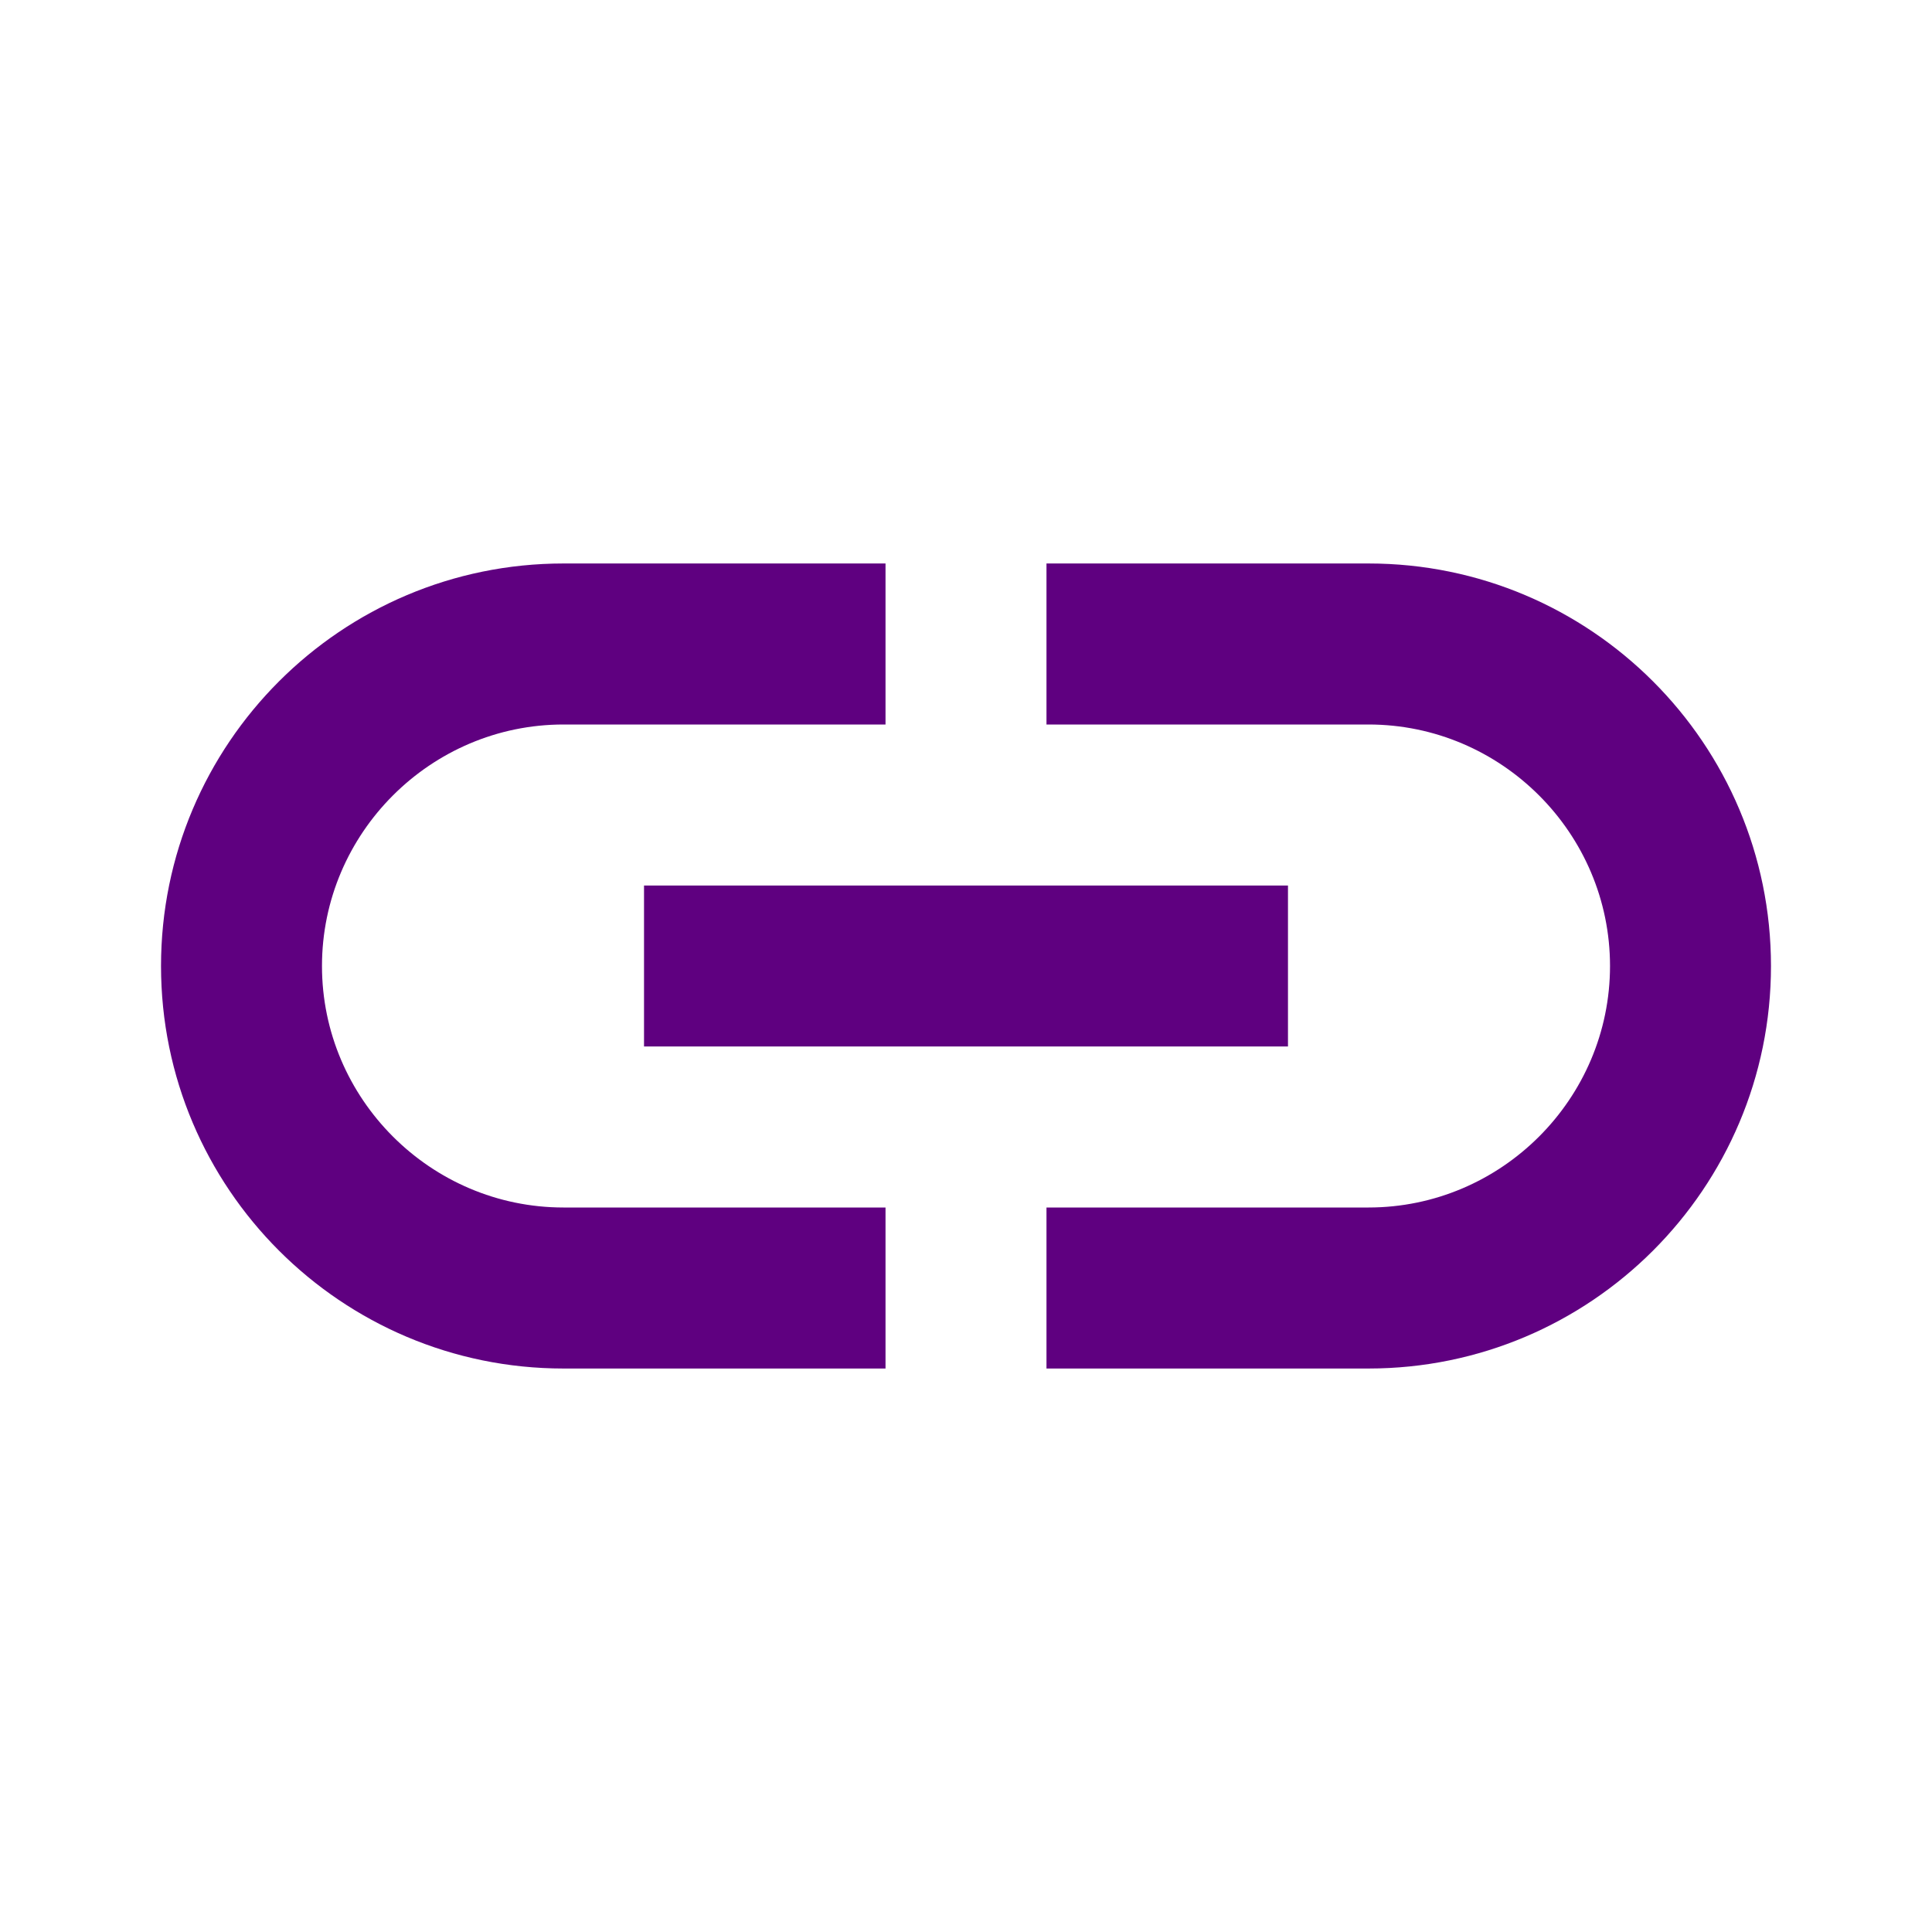
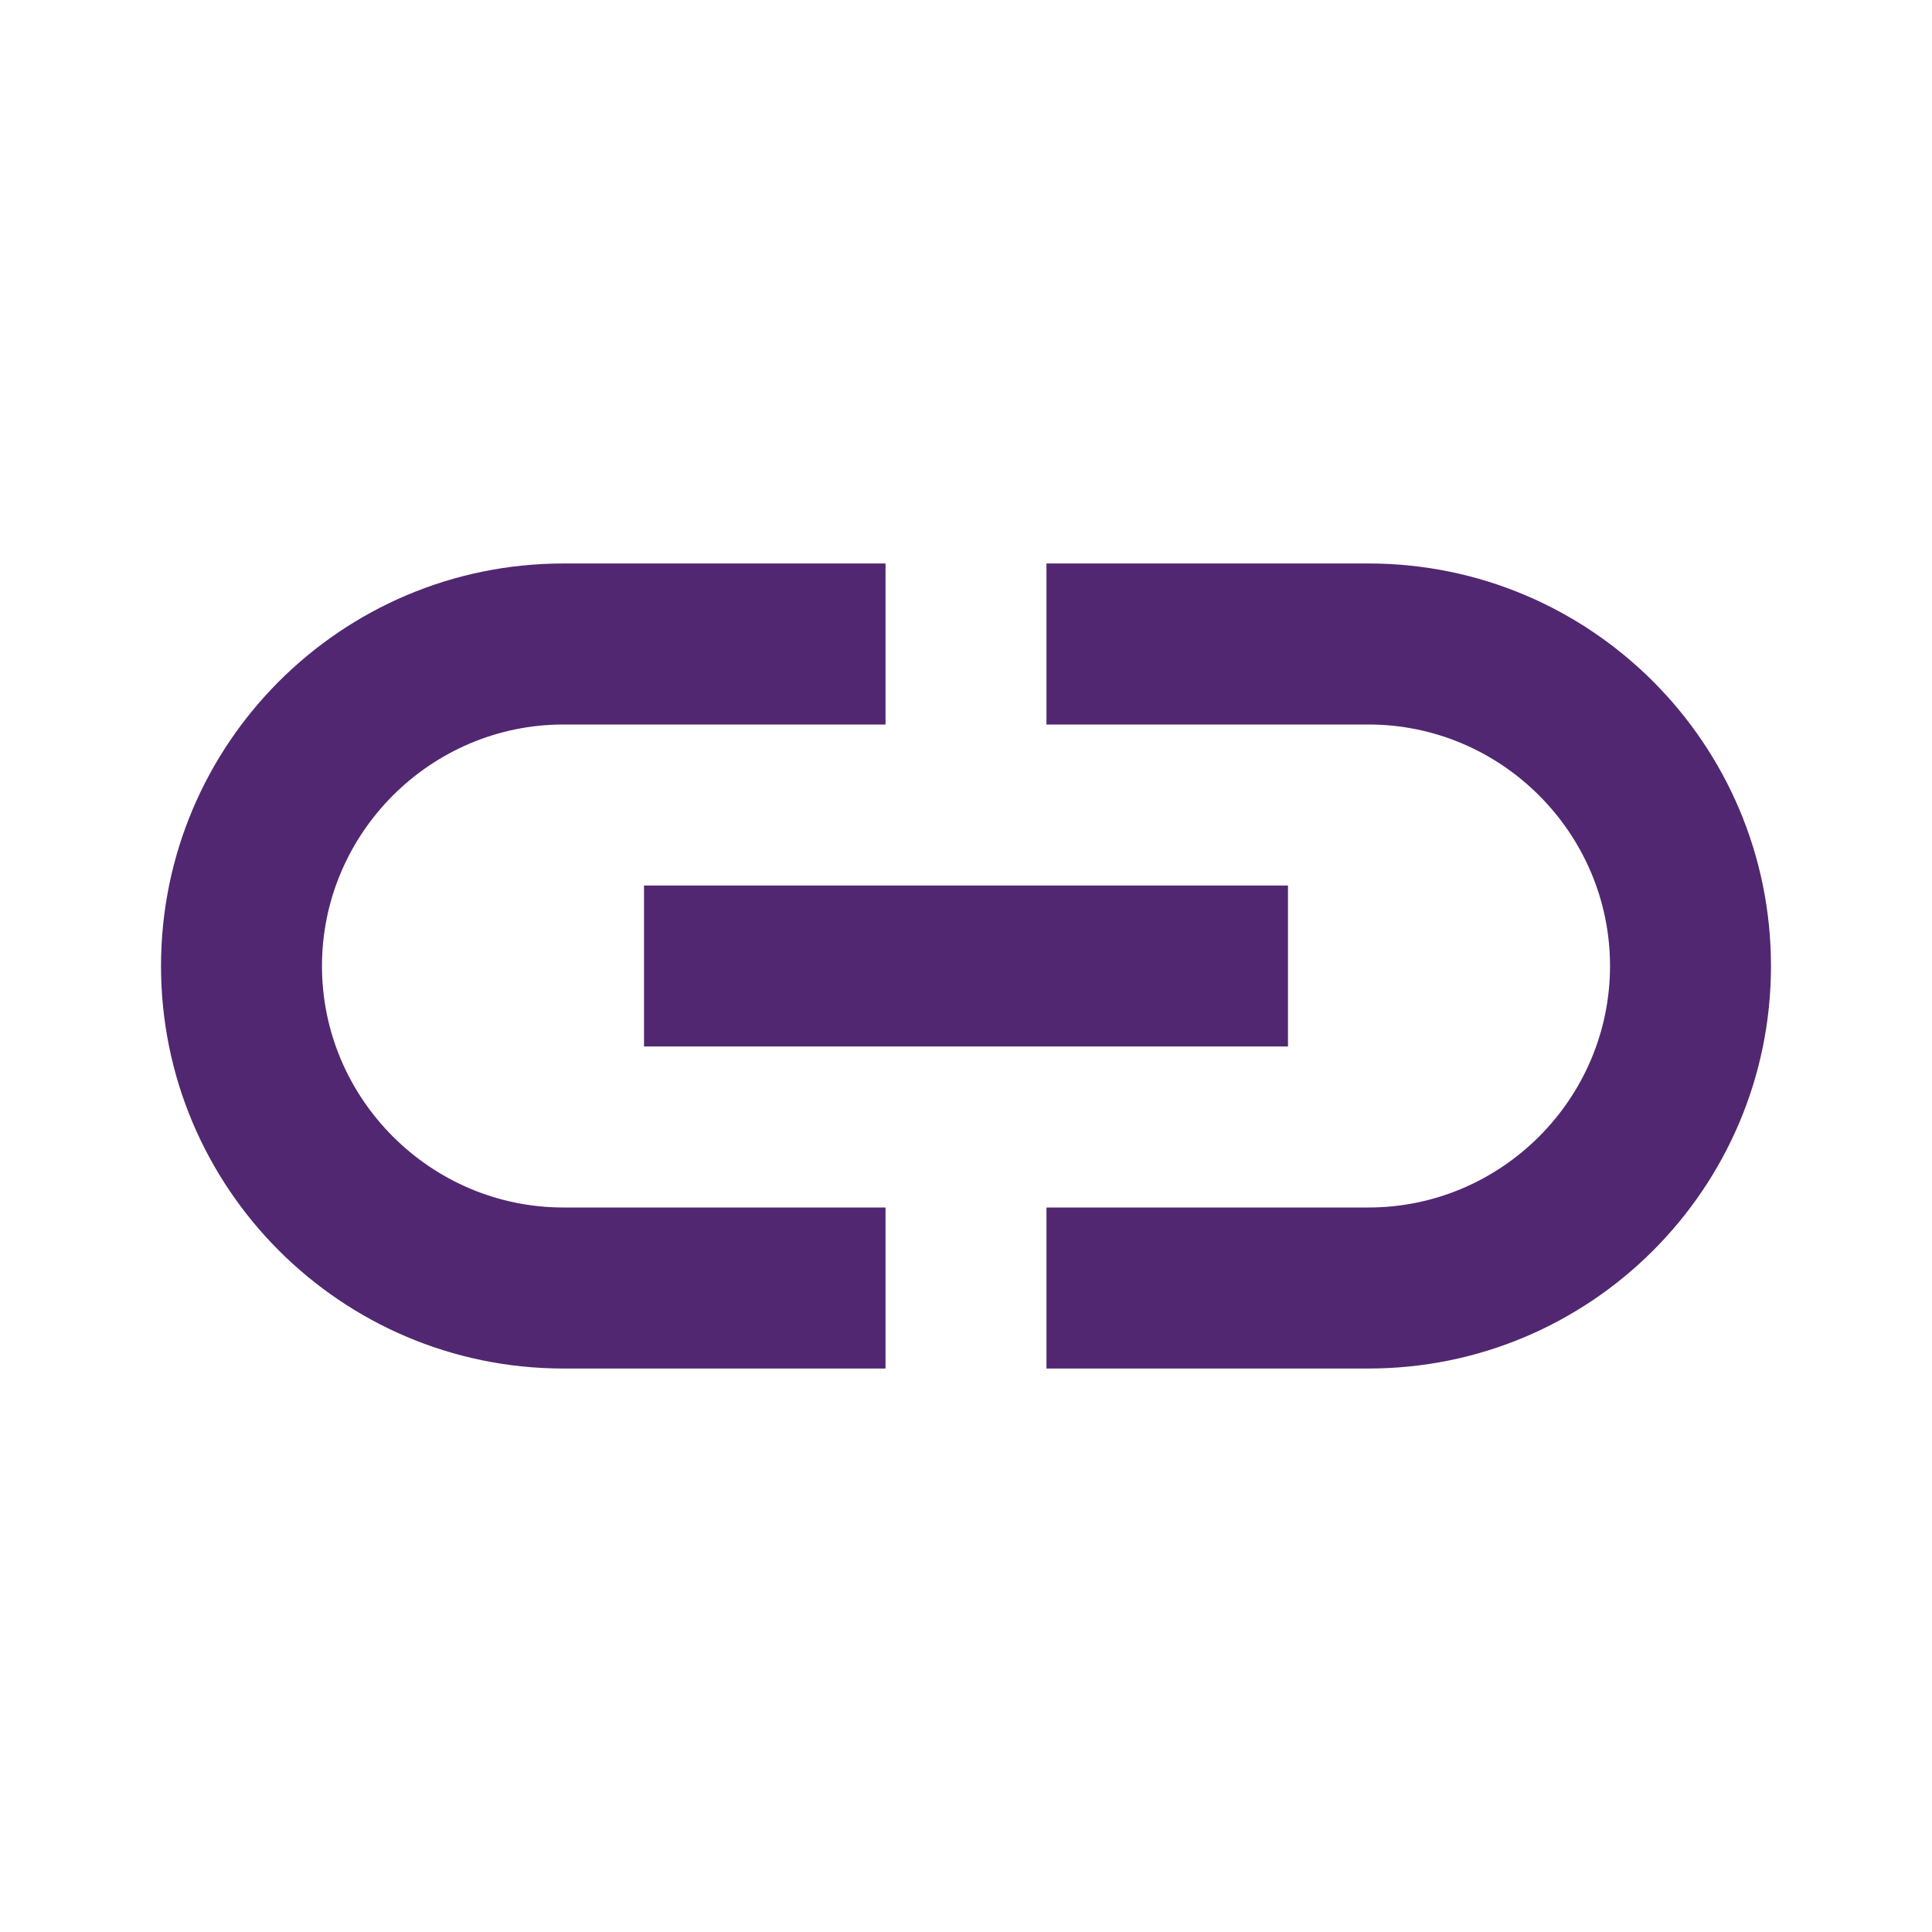
<svg xmlns="http://www.w3.org/2000/svg" width="32" height="32" viewBox="0 0 32 32" fill="none">
-   <path d="M22.667 9.333H17.333V12H22.667C24.867 12 26.667 13.8 26.667 16C26.667 18.2 24.867 20 22.667 20H17.333V22.667H22.667C26.347 22.667 29.333 19.68 29.333 16C29.333 12.32 26.347 9.333 22.667 9.333ZM14.667 20H9.333C7.133 20 5.333 18.2 5.333 16C5.333 13.8 7.133 12 9.333 12H14.667V9.333H9.333C5.653 9.333 2.667 12.32 2.667 16C2.667 19.68 5.653 22.667 9.333 22.667H14.667V20ZM10.667 14.667H21.333V17.333H10.667V14.667Z" fill=" #5f0080" />
+   <path d="M22.667 9.333H17.333V12H22.667C24.867 12 26.667 13.8 26.667 16C26.667 18.2 24.867 20 22.667 20H17.333V22.667H22.667C26.347 22.667 29.333 19.68 29.333 16C29.333 12.32 26.347 9.333 22.667 9.333ZM14.667 20H9.333C7.133 20 5.333 18.2 5.333 16C5.333 13.8 7.133 12 9.333 12H14.667V9.333H9.333C5.653 9.333 2.667 12.32 2.667 16C2.667 19.68 5.653 22.667 9.333 22.667H14.667V20ZM10.667 14.667H21.333V17.333H10.667V14.667Z" fill=" #512771" />
</svg>
